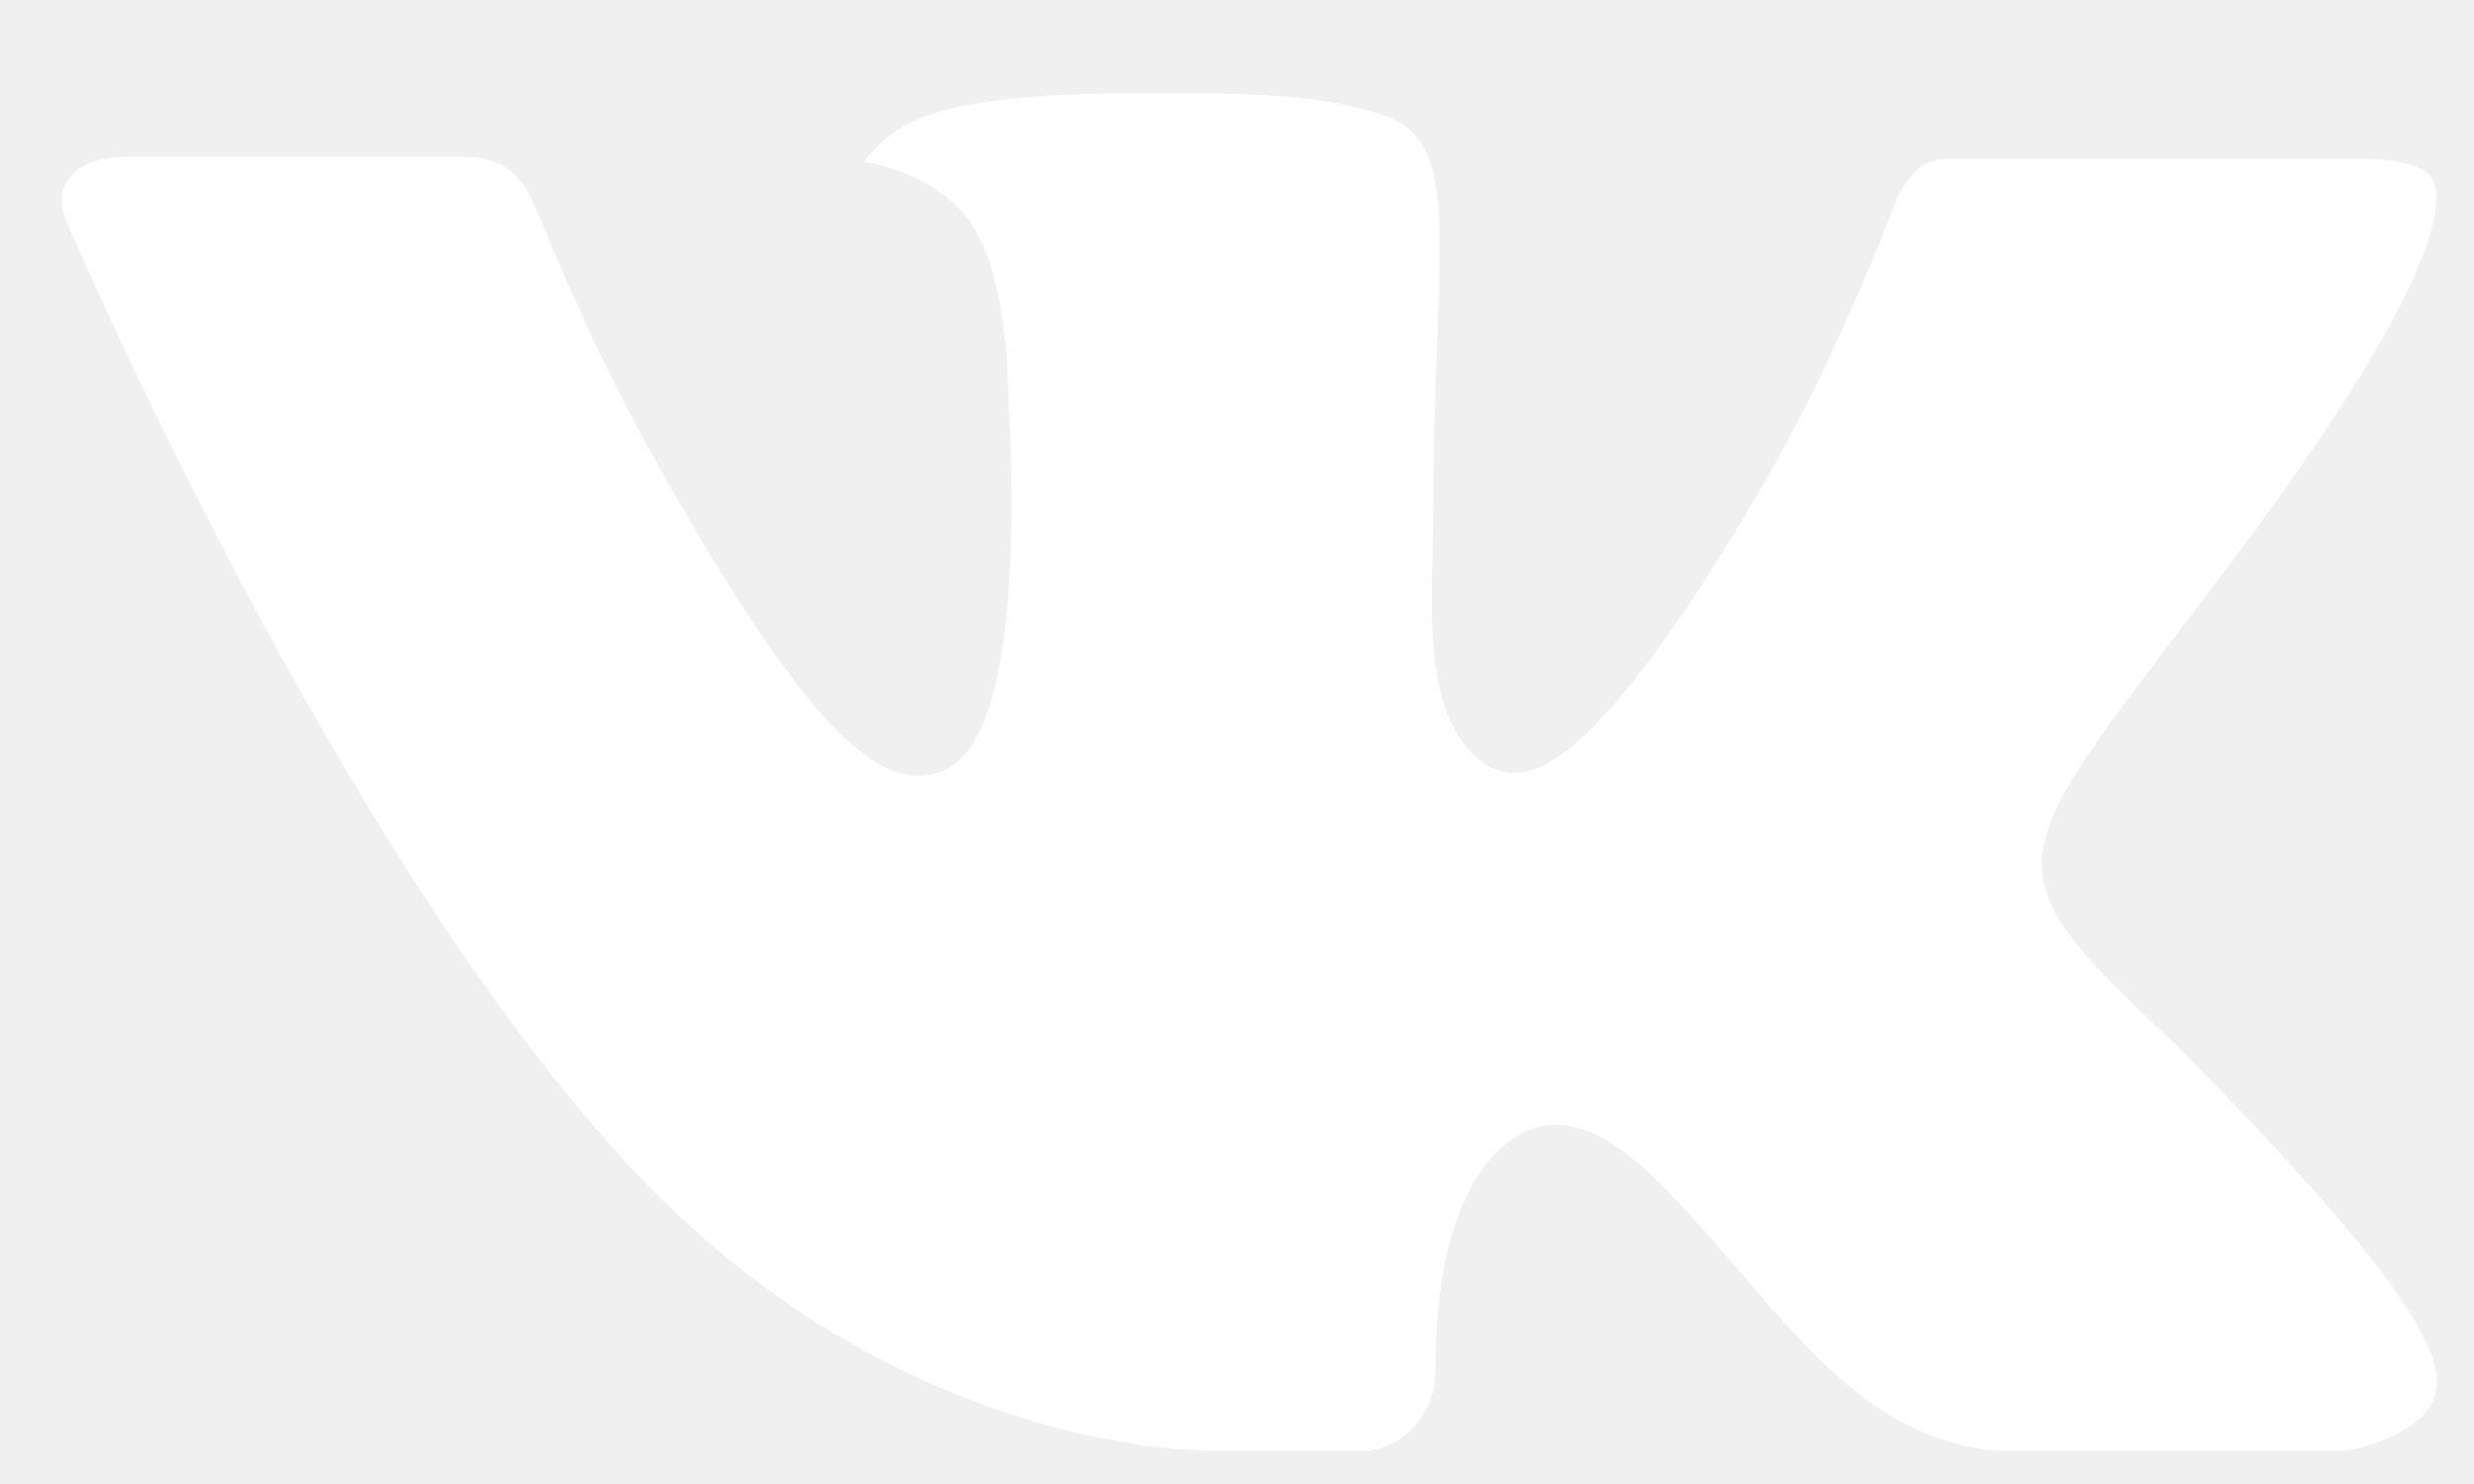
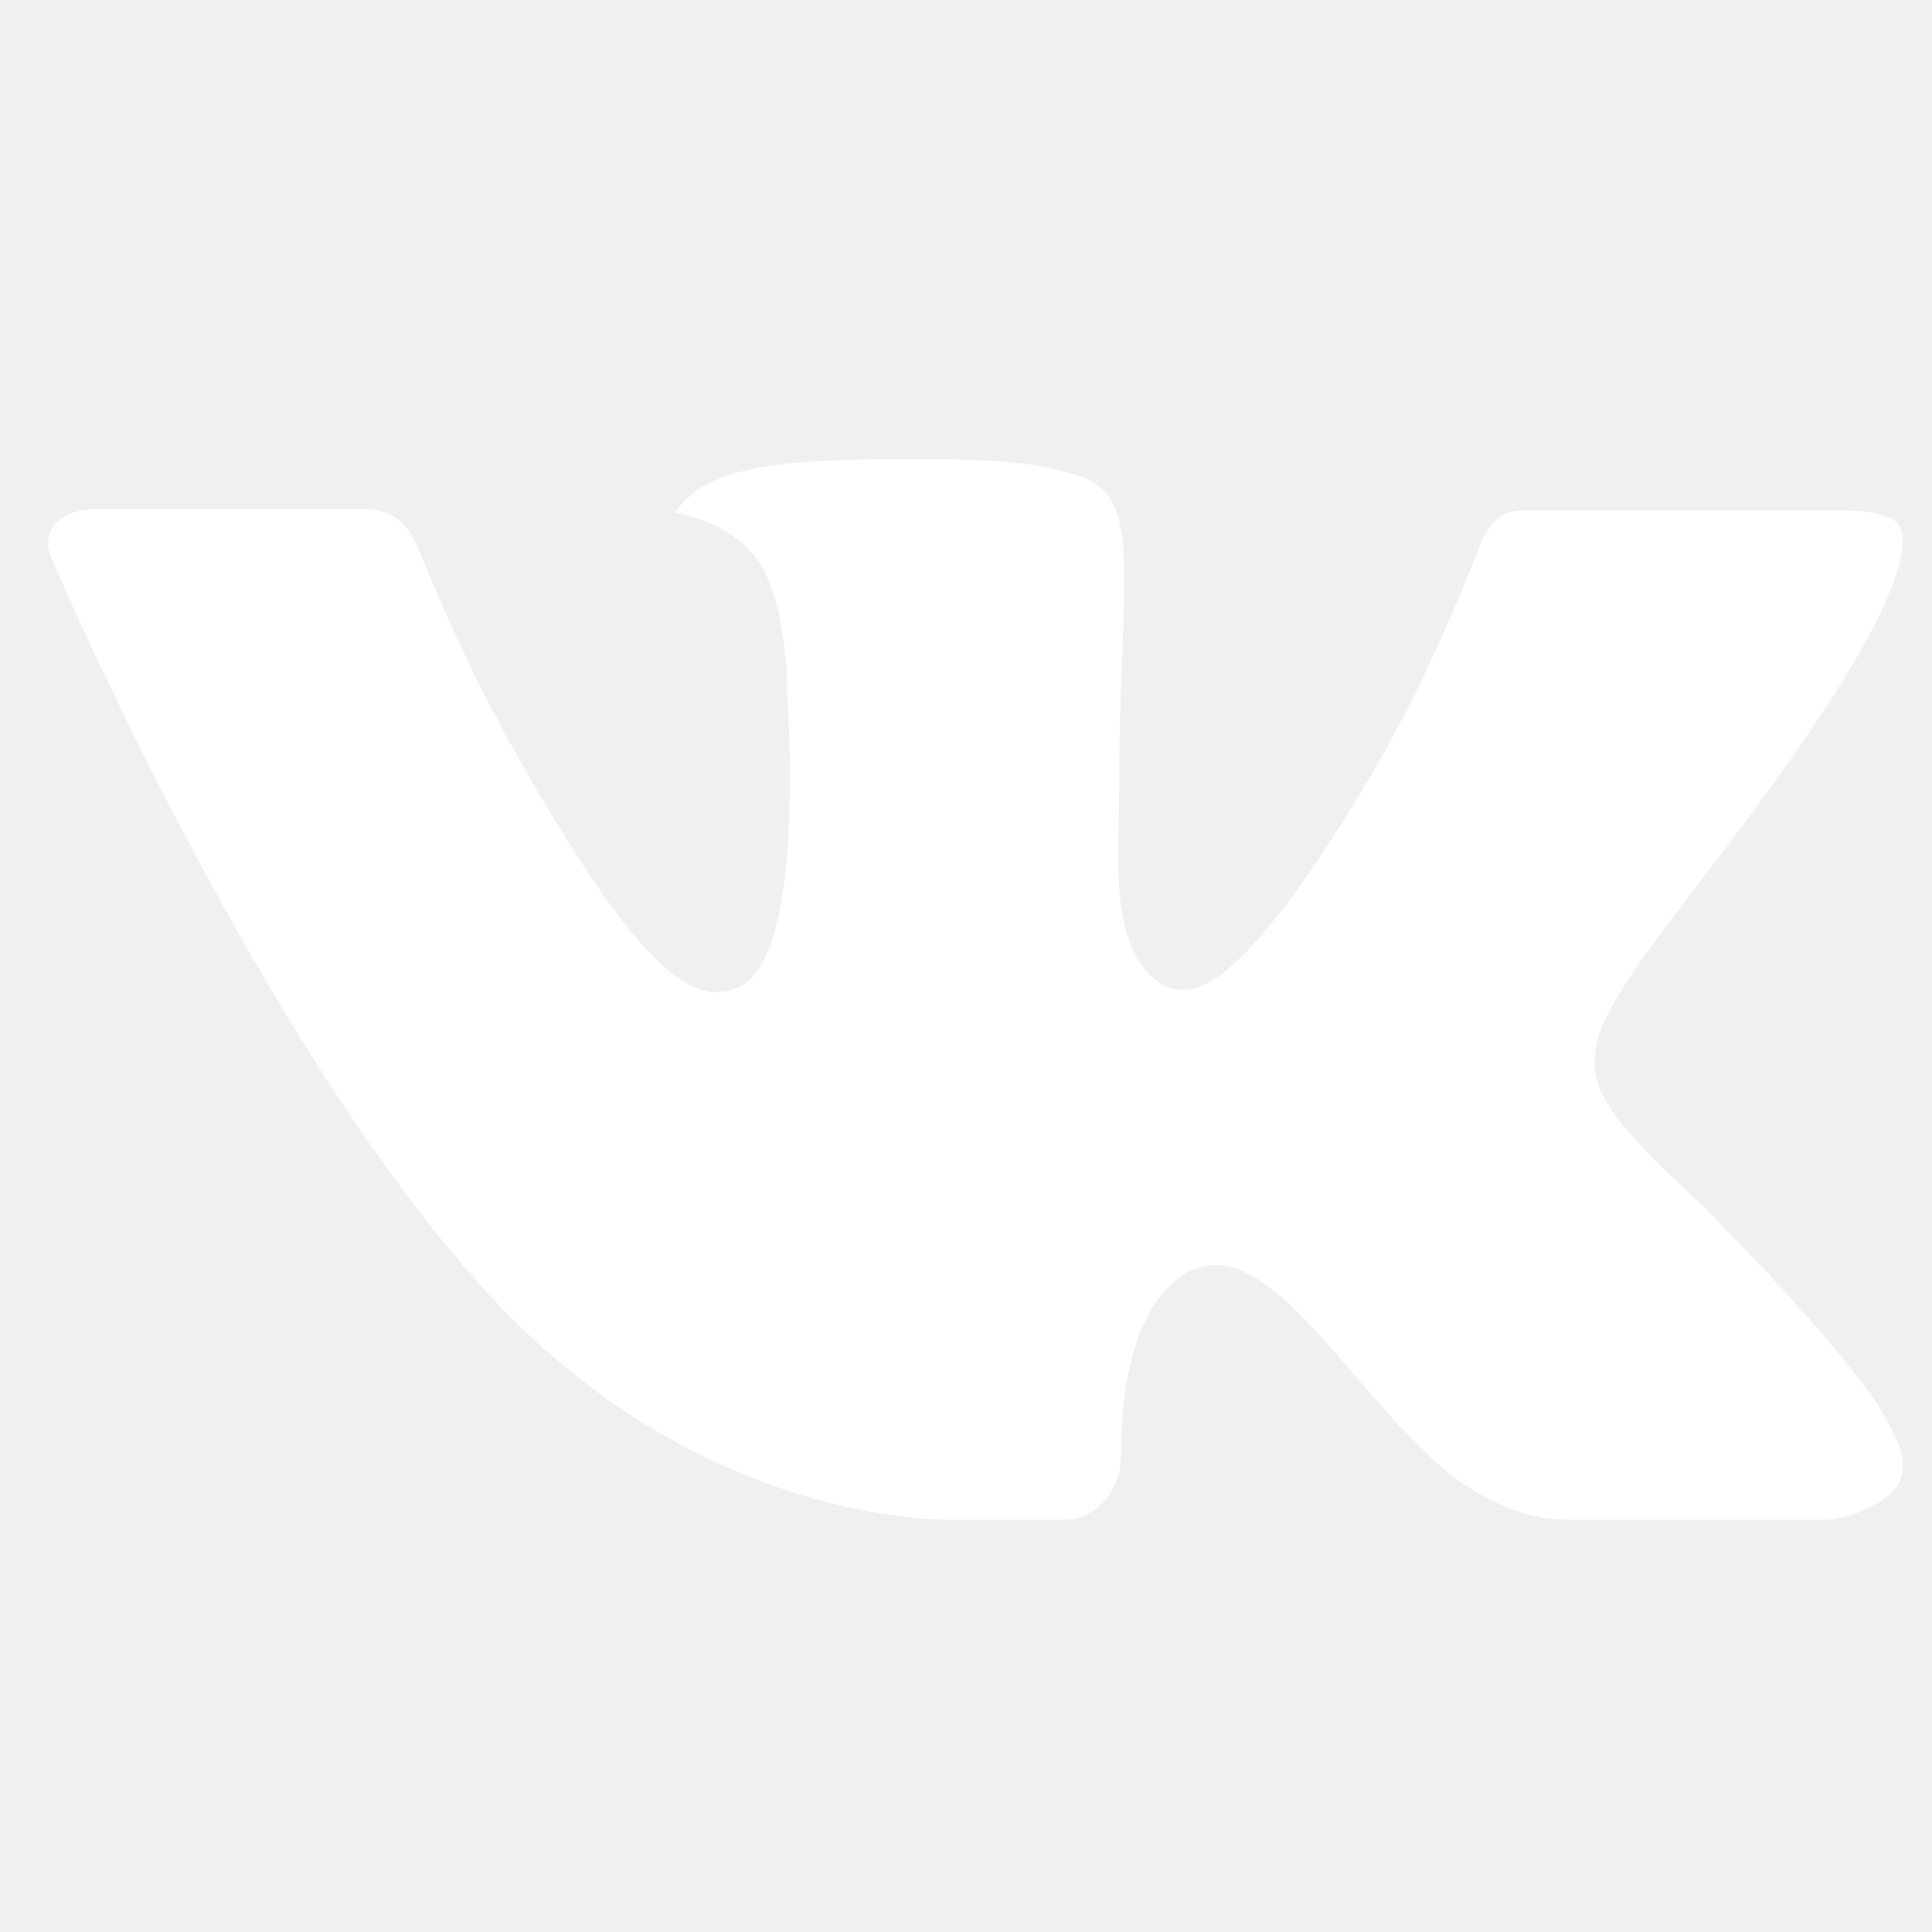
- <svg xmlns="http://www.w3.org/2000/svg" width="25" height="15" viewBox="0 0 25 15" fill="none">
-   <path fill-rule="evenodd" clip-rule="evenodd" d="M21.986 10.56C21.986 10.56 23.926 12.477 24.406 13.364C24.416 13.376 24.423 13.39 24.428 13.406C24.624 13.733 24.672 13.99 24.576 14.18C24.414 14.493 23.865 14.65 23.679 14.663H20.25C20.011 14.663 19.514 14.601 18.909 14.183C18.447 13.86 17.988 13.329 17.542 12.809C16.878 12.038 16.303 11.368 15.721 11.368C15.647 11.368 15.574 11.38 15.505 11.404C15.064 11.543 14.505 12.171 14.505 13.842C14.505 14.366 14.092 14.663 13.803 14.663H12.232C11.697 14.663 8.911 14.476 6.44 11.871C3.412 8.681 0.693 2.283 0.667 2.226C0.498 1.812 0.853 1.587 1.237 1.587H4.7C5.164 1.587 5.316 1.868 5.421 2.12C5.544 2.409 5.997 3.566 6.741 4.865C7.946 6.98 8.686 7.84 9.278 7.84C9.389 7.84 9.498 7.811 9.595 7.756C10.368 7.331 10.224 4.571 10.188 4.002C10.188 3.892 10.186 2.77 9.79 2.228C9.507 1.839 9.025 1.688 8.733 1.632C8.811 1.52 8.977 1.347 9.189 1.245C9.718 0.981 10.675 0.942 11.624 0.942H12.151C13.18 0.957 13.447 1.023 13.821 1.118C14.575 1.298 14.589 1.786 14.523 3.449C14.504 3.924 14.484 4.46 14.484 5.09C14.484 5.224 14.478 5.374 14.478 5.526C14.455 6.38 14.425 7.341 15.027 7.736C15.105 7.784 15.196 7.81 15.288 7.81C15.496 7.81 16.122 7.81 17.817 4.9C18.561 3.615 19.137 2.099 19.177 1.985C19.21 1.922 19.311 1.743 19.434 1.671C19.521 1.624 19.618 1.601 19.717 1.604H23.791C24.235 1.604 24.536 1.671 24.595 1.839C24.693 2.111 24.576 2.943 22.716 5.458C22.402 5.877 22.128 6.239 21.886 6.556C20.2 8.769 20.2 8.88 21.986 10.56Z" fill="white" />
+ <svg xmlns="http://www.w3.org/2000/svg" width="25" height="25" fill="none">
+   <g clip-path="url(#a)">
+     <path fill-rule="evenodd" clip-rule="evenodd" d="M21.986 15.56s1.94 1.917 2.42 2.804a.12.12 0 0 1 .022.042c.196.327.244.584.148.774-.162.313-.71.47-.897.483h-3.43c-.238 0-.735-.062-1.34-.48-.462-.323-.921-.854-1.367-1.374-.664-.771-1.24-1.441-1.821-1.441a.656.656 0 0 0-.216.036c-.44.14-1 .767-1 2.438 0 .524-.413.821-.702.821h-1.57c-.536 0-3.322-.187-5.793-2.792C3.412 13.68.693 7.283.667 7.226c-.17-.414.186-.64.57-.64H4.7c.464 0 .616.282.721.534.123.289.576 1.446 1.32 2.745 1.205 2.115 1.945 2.975 2.537 2.975.111 0 .22-.029.317-.084.773-.425.629-3.185.593-3.754 0-.11-.002-1.232-.398-1.774-.283-.39-.765-.54-1.057-.596.078-.112.244-.285.456-.387.53-.264 1.486-.303 2.435-.303h.527c1.03.015 1.296.08 1.67.176.754.18.768.668.702 2.331-.019.475-.04 1.01-.04 1.64 0 .135-.005.285-.005.437-.023.854-.053 1.815.55 2.21a.492.492 0 0 0 .26.074c.208 0 .834 0 2.53-2.91.743-1.285 1.32-2.8 1.359-2.915.033-.063.134-.242.257-.314a.575.575 0 0 1 .283-.067h4.074c.444 0 .745.067.804.235.098.272-.02 1.104-1.88 3.619-.313.419-.587.781-.829 1.098-1.686 2.213-1.686 2.324.1 4.004Z" fill="#fff" />
+   </g>
+   <defs>
+     <clipPath id="a">
+       <path fill="#fff" d="M.624.803h24v24h-24z" />
+     </clipPath>
+   </defs>
</svg>
